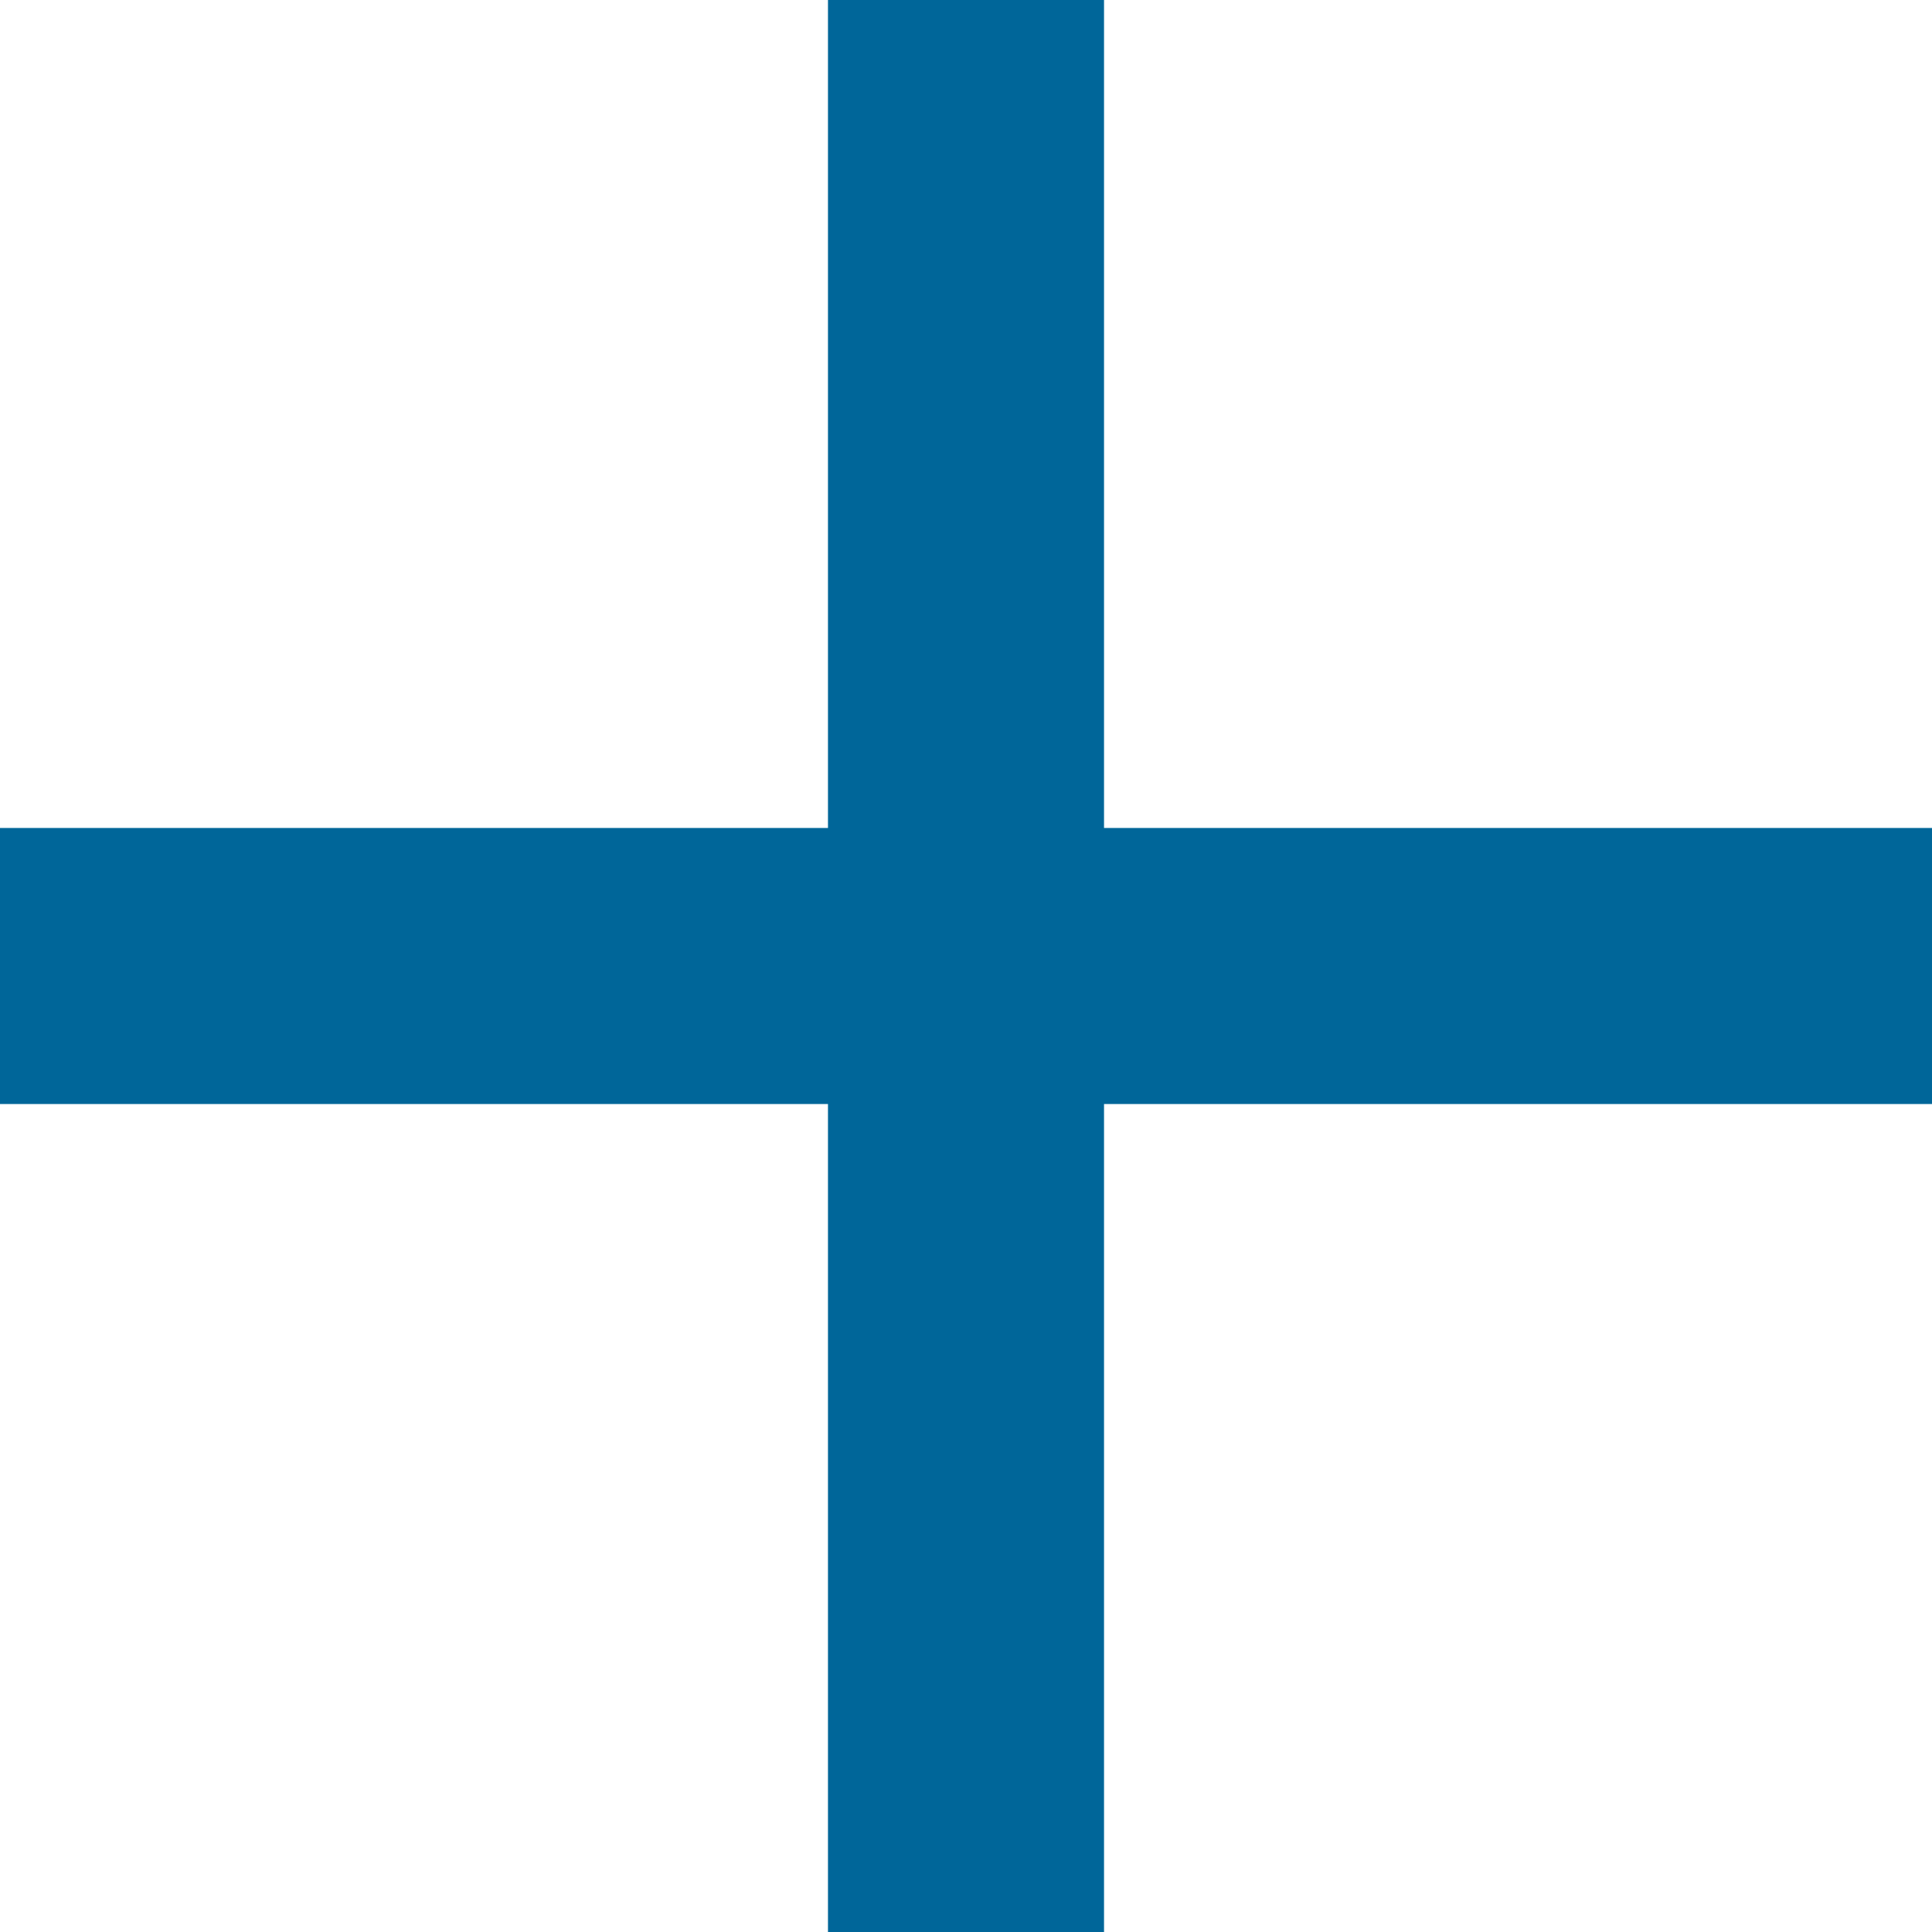
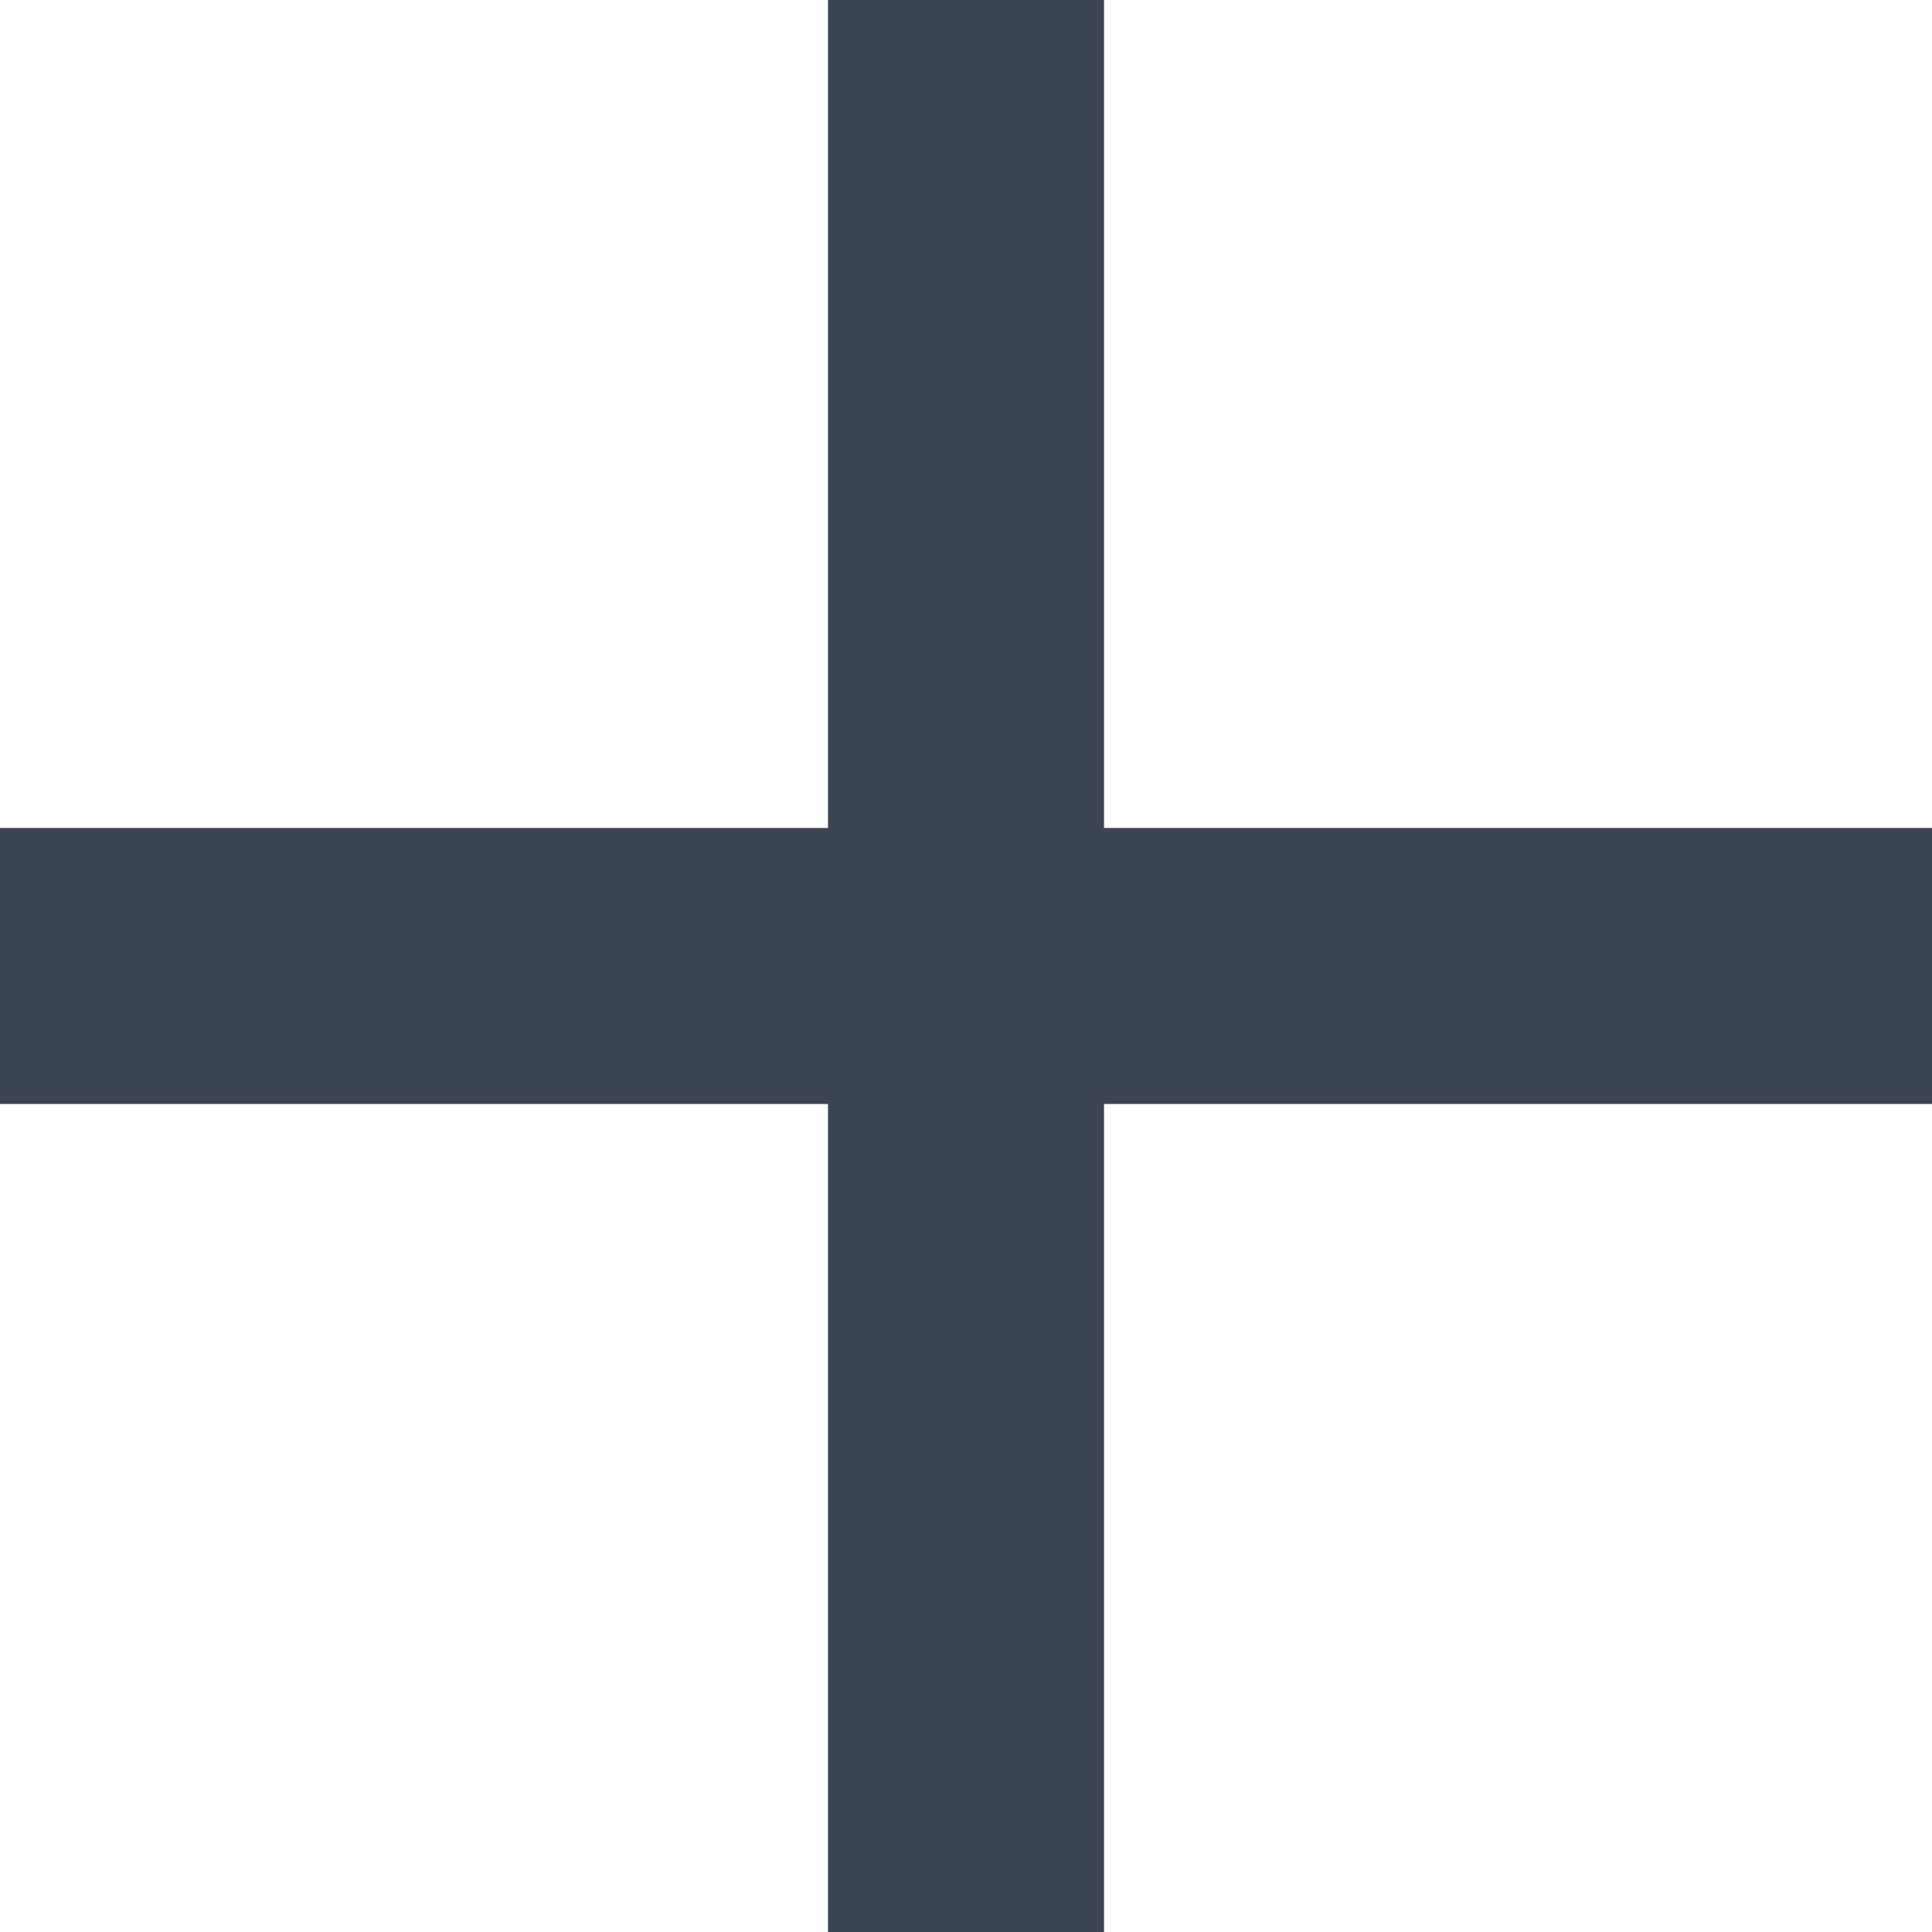
<svg xmlns="http://www.w3.org/2000/svg" width="25" height="25" viewBox="0 0 25 25" fill="none">
-   <path d="M25 14.286H14.286V25H10.714V14.286H0V10.714H10.714V0H14.286V10.714H25V14.286Z" fill="#006699" />
+   <path d="M25 14.286H14.286V25H10.714V14.286H0V10.714H10.714V0H14.286V10.714H25V14.286Z" fill="#3D4451" />
</svg>
